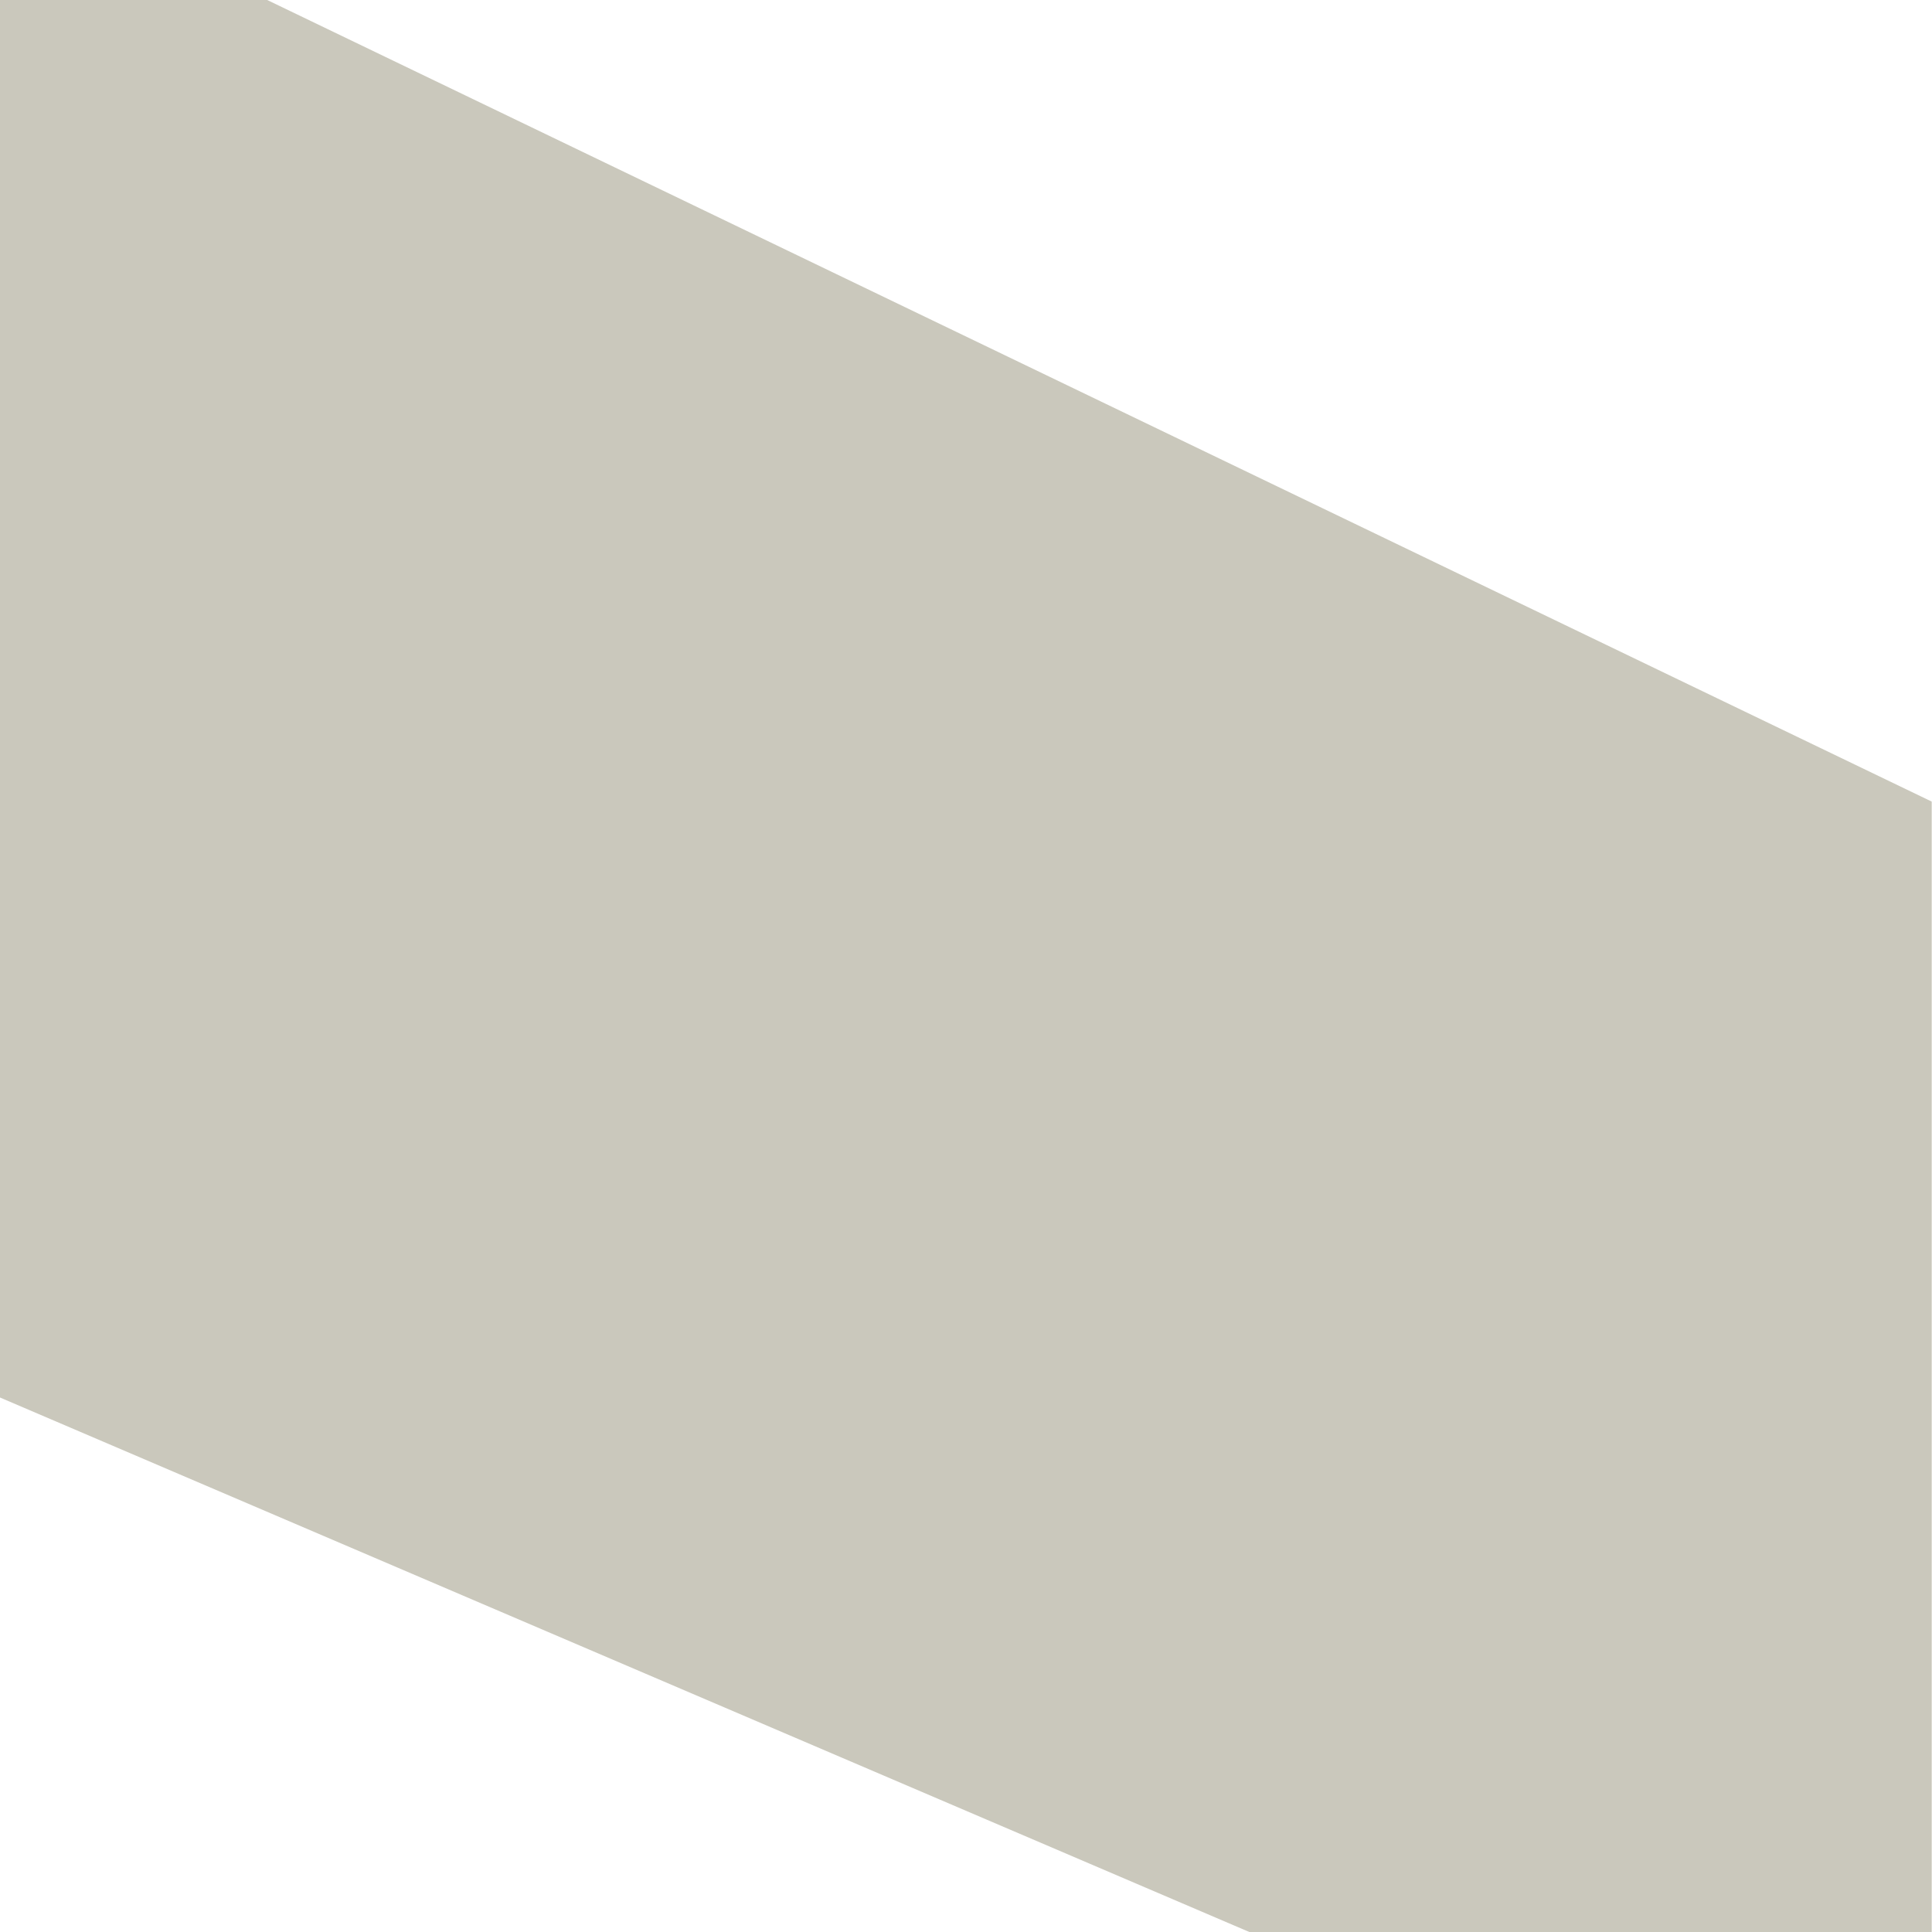
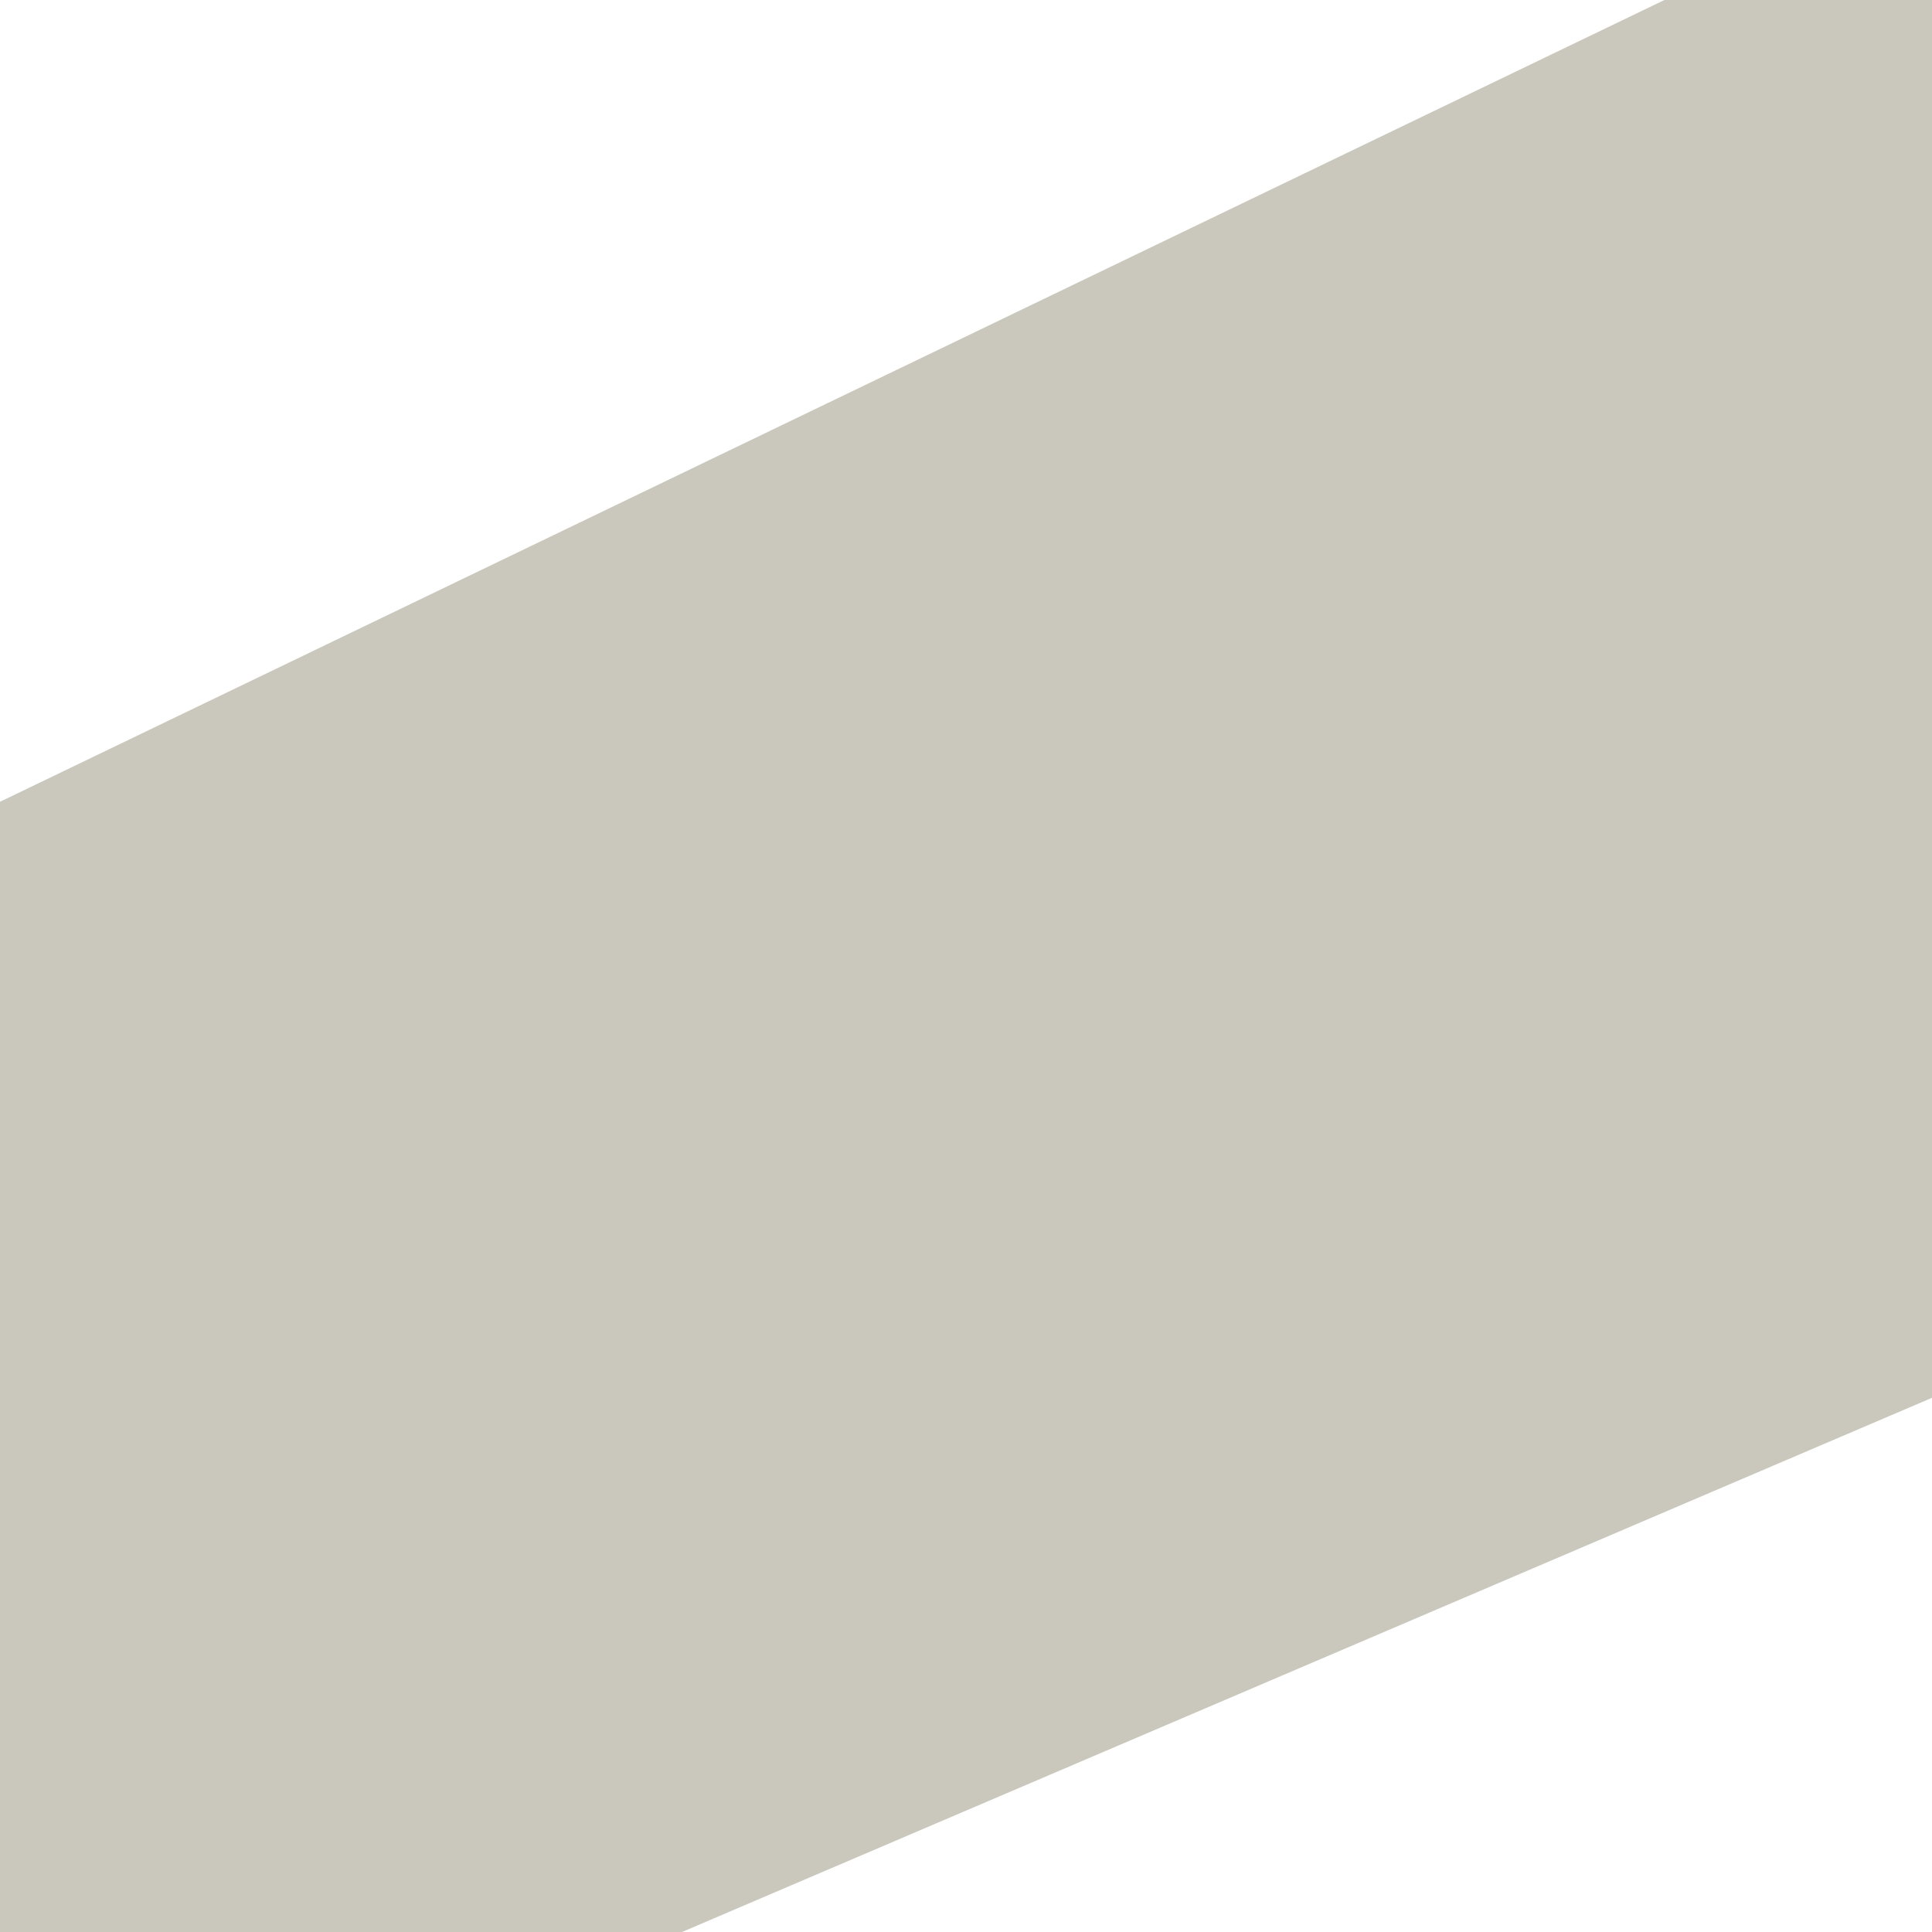
- <svg xmlns="http://www.w3.org/2000/svg" id="Layer_2" data-name="Layer 2" viewBox="0 0 199.97 200">
-   <g id="Layer_1-2" data-name="Layer 1">
-     <polygon points="0 0 0 144.67 129.33 200 199.97 200 199.97 82.98 27.66 0 0 0" style="fill: #cac8bc; stroke-width: 0px;" />
+ <svg xmlns="http://www.w3.org/2000/svg" version="1.1" id="Layer_2_00000057844349467537790260000004695101271077820055_" x="0px" y="0px" viewBox="0 0 200 200" style="enable-background:new 0 0 200 200;" xml:space="preserve">
+   <style type="text/css">
+ 	.st0{fill:#CAC8BC;}
+ </style>
+   <g id="Layer_1-2">
+     <polygon class="st0" points="200,0 200,144.7 70.6,200 0,200 0,83 172.3,0  " />
  </g>
</svg>
